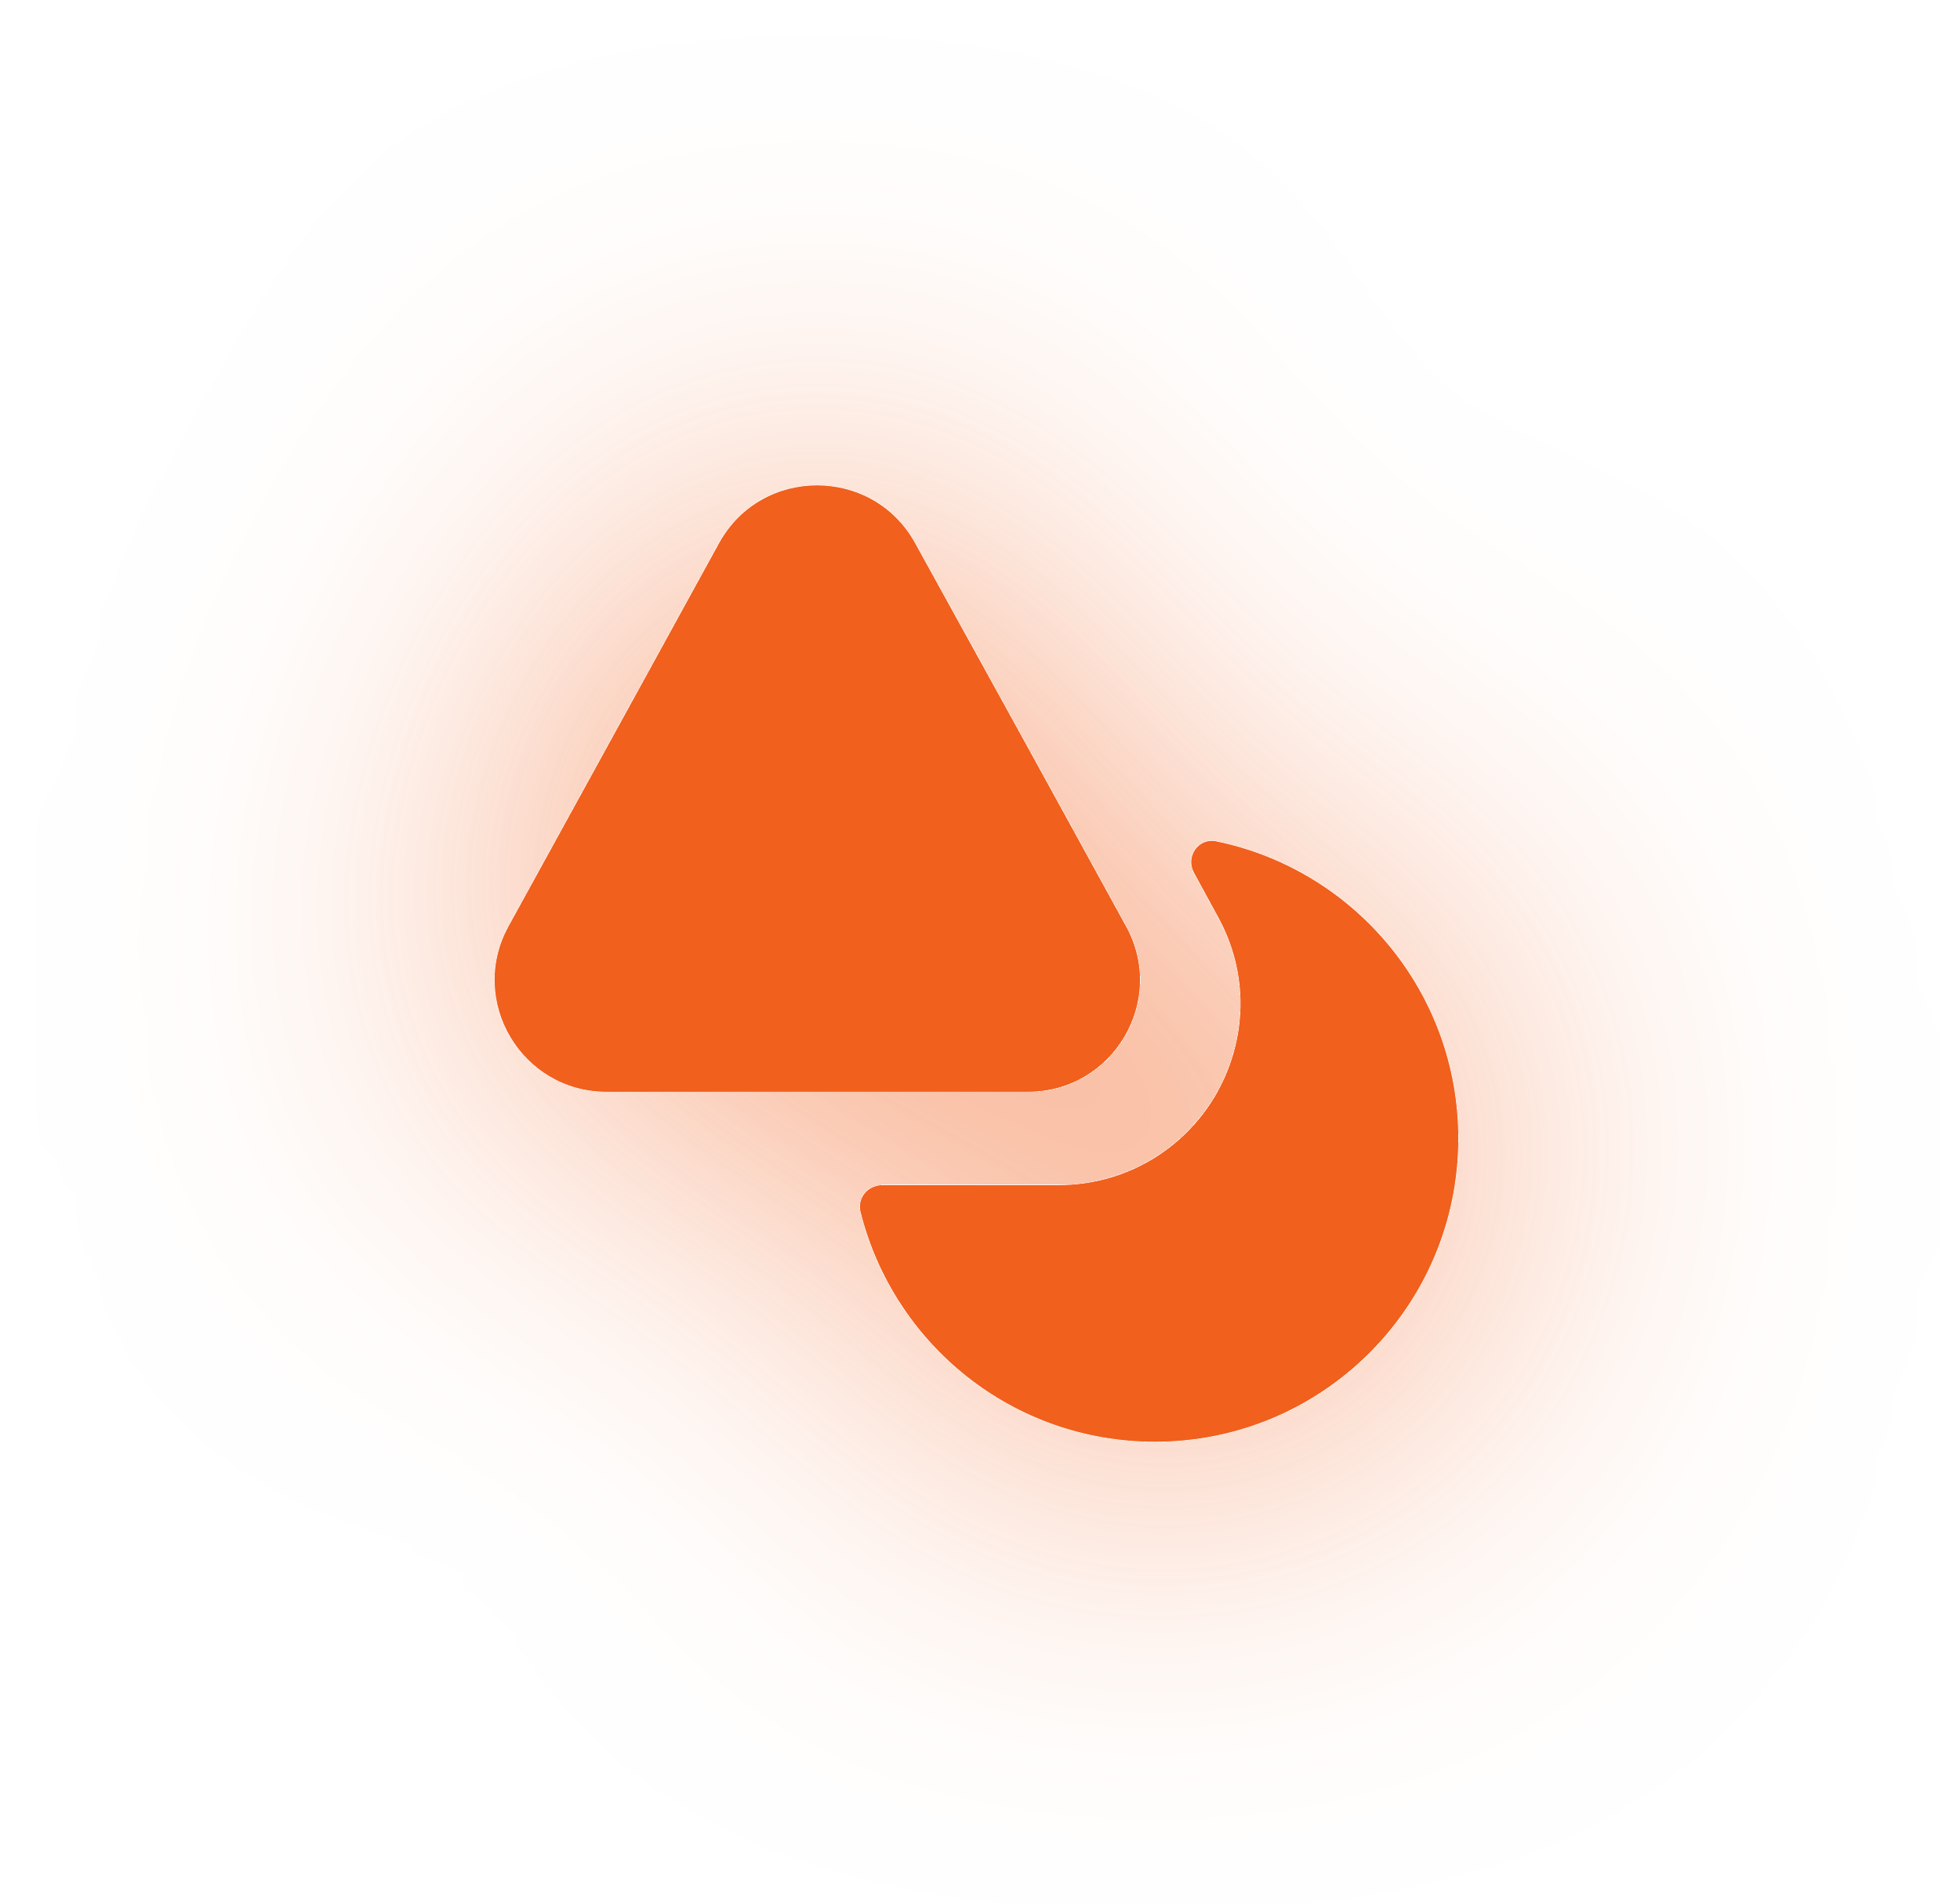
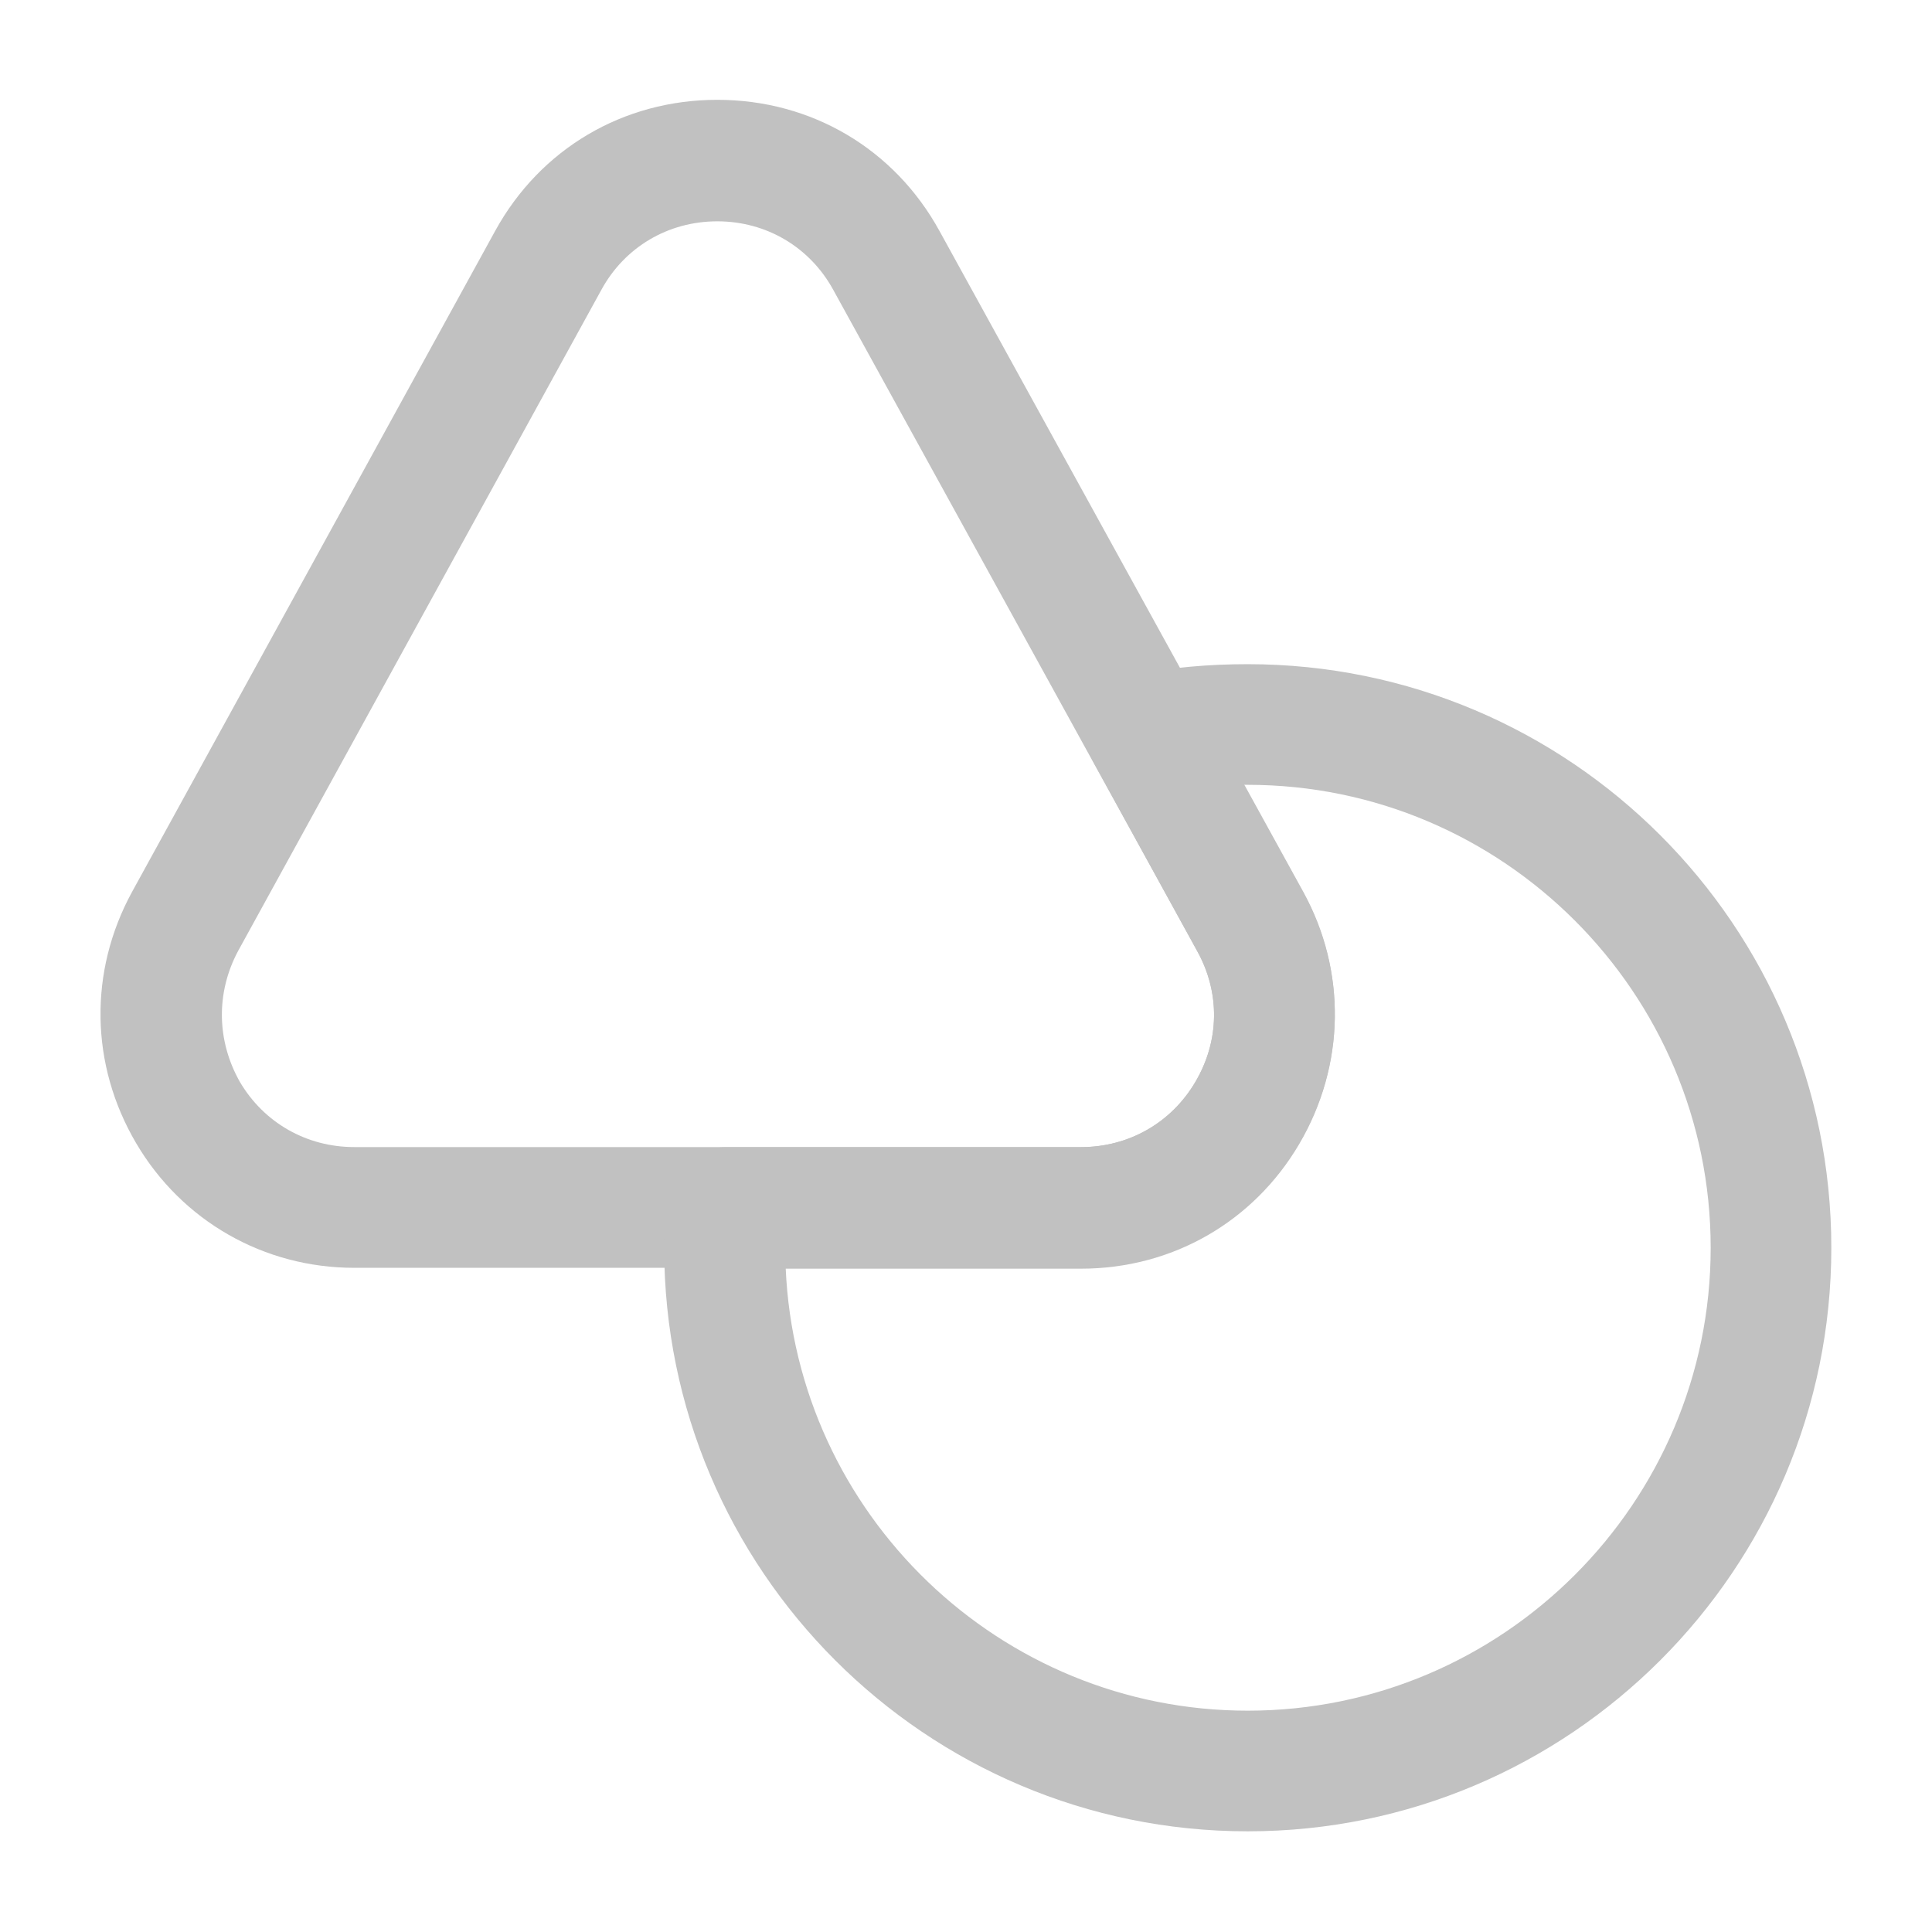
- <svg xmlns="http://www.w3.org/2000/svg" width="35" height="34" viewBox="0 0 35 34" fill="none">
-   <g filter="url(#filter0_d_4262_20863)">
-     <path d="M18.357 19.5H10.832C9.316 19.5 8.349 17.875 9.082 16.542L11.024 13.008L12.841 9.7C13.599 8.325 15.582 8.325 16.341 9.7L18.166 13.008L19.041 14.6L20.107 16.542C20.841 17.875 19.874 19.5 18.357 19.5Z" fill="#F1601D" />
-     <path d="M26.041 20.334C26.041 23.325 23.616 25.75 20.624 25.75C18.083 25.75 15.958 24.009 15.366 21.642C15.308 21.392 15.499 21.167 15.758 21.167H18.899C20.058 21.167 21.108 20.567 21.699 19.575C22.283 18.575 22.308 17.375 21.741 16.358L21.324 15.592C21.166 15.309 21.391 14.967 21.708 15.025C24.174 15.525 26.041 17.709 26.041 20.334Z" fill="#F1601D" />
-   </g>
-   <defs>
-     <filter id="filter0_d_4262_20863" x="-0.834" y="-1" width="36" height="36" filterUnits="userSpaceOnUse" color-interpolation-filters="sRGB">
-       <feFlood flood-opacity="0" result="BackgroundImageFix" />
-       <feColorMatrix in="SourceAlpha" type="matrix" values="0 0 0 0 0 0 0 0 0 0 0 0 0 0 0 0 0 0 127 0" result="hardAlpha" />
-       <feOffset />
-       <feGaussianBlur stdDeviation="4" />
-       <feComposite in2="hardAlpha" operator="out" />
-       <feColorMatrix type="matrix" values="0 0 0 0 0.945 0 0 0 0 0.376 0 0 0 0 0.114 0 0 0 0.64 0" />
-       <feBlend mode="normal" in2="BackgroundImageFix" result="effect1_dropShadow_4262_20863" />
-       <feBlend mode="normal" in="SourceGraphic" in2="effect1_dropShadow_4262_20863" result="shape" />
-     </filter>
-   </defs>
+ <svg xmlns="http://www.w3.org/2000/svg" width="18" height="18" viewBox="0 0 18 18" fill="none">
+   <path d="M10.072 11.812H3.3C2.46 11.812 1.695 11.377 1.268 10.65C0.84 9.922 0.825 9.052 1.23 8.31L4.613 2.152C5.033 1.387 5.805 0.93 6.683 0.93C7.56 0.93 8.333 1.387 8.753 2.152L12.143 8.31C12.547 9.045 12.533 9.922 12.105 10.65C11.678 11.377 10.912 11.812 10.072 11.812ZM6.683 2.062C6.225 2.062 5.82 2.302 5.603 2.7L2.22 8.857C2.01 9.247 2.018 9.697 2.235 10.08C2.46 10.462 2.858 10.687 3.3 10.687H10.072C10.515 10.687 10.912 10.462 11.137 10.08C11.363 9.697 11.37 9.247 11.152 8.857L7.763 2.7C7.545 2.302 7.14 2.062 6.683 2.062Z" fill="#C1C1C1" />
+   <path d="M11.625 17.062C8.625 17.062 6.188 14.625 6.188 11.625C6.188 11.49 6.195 11.355 6.202 11.22C6.218 10.92 6.465 10.688 6.765 10.688H10.072C10.515 10.688 10.912 10.463 11.137 10.08C11.363 9.697 11.37 9.248 11.152 8.857L10.193 7.11C10.102 6.953 10.102 6.765 10.178 6.6C10.252 6.435 10.402 6.322 10.575 6.285C10.912 6.218 11.265 6.188 11.625 6.188C14.625 6.188 17.062 8.625 17.062 11.625C17.062 14.625 14.625 17.062 11.625 17.062ZM7.32 11.812C7.418 14.107 9.315 15.938 11.625 15.938C14.002 15.938 15.938 14.002 15.938 11.625C15.938 9.248 14.002 7.312 11.625 7.312C11.61 7.312 11.602 7.312 11.588 7.312L12.143 8.318C12.547 9.053 12.533 9.93 12.105 10.658C11.678 11.385 10.92 11.82 10.072 11.82H7.32V11.812Z" fill="#C1C1C1" />
</svg>
